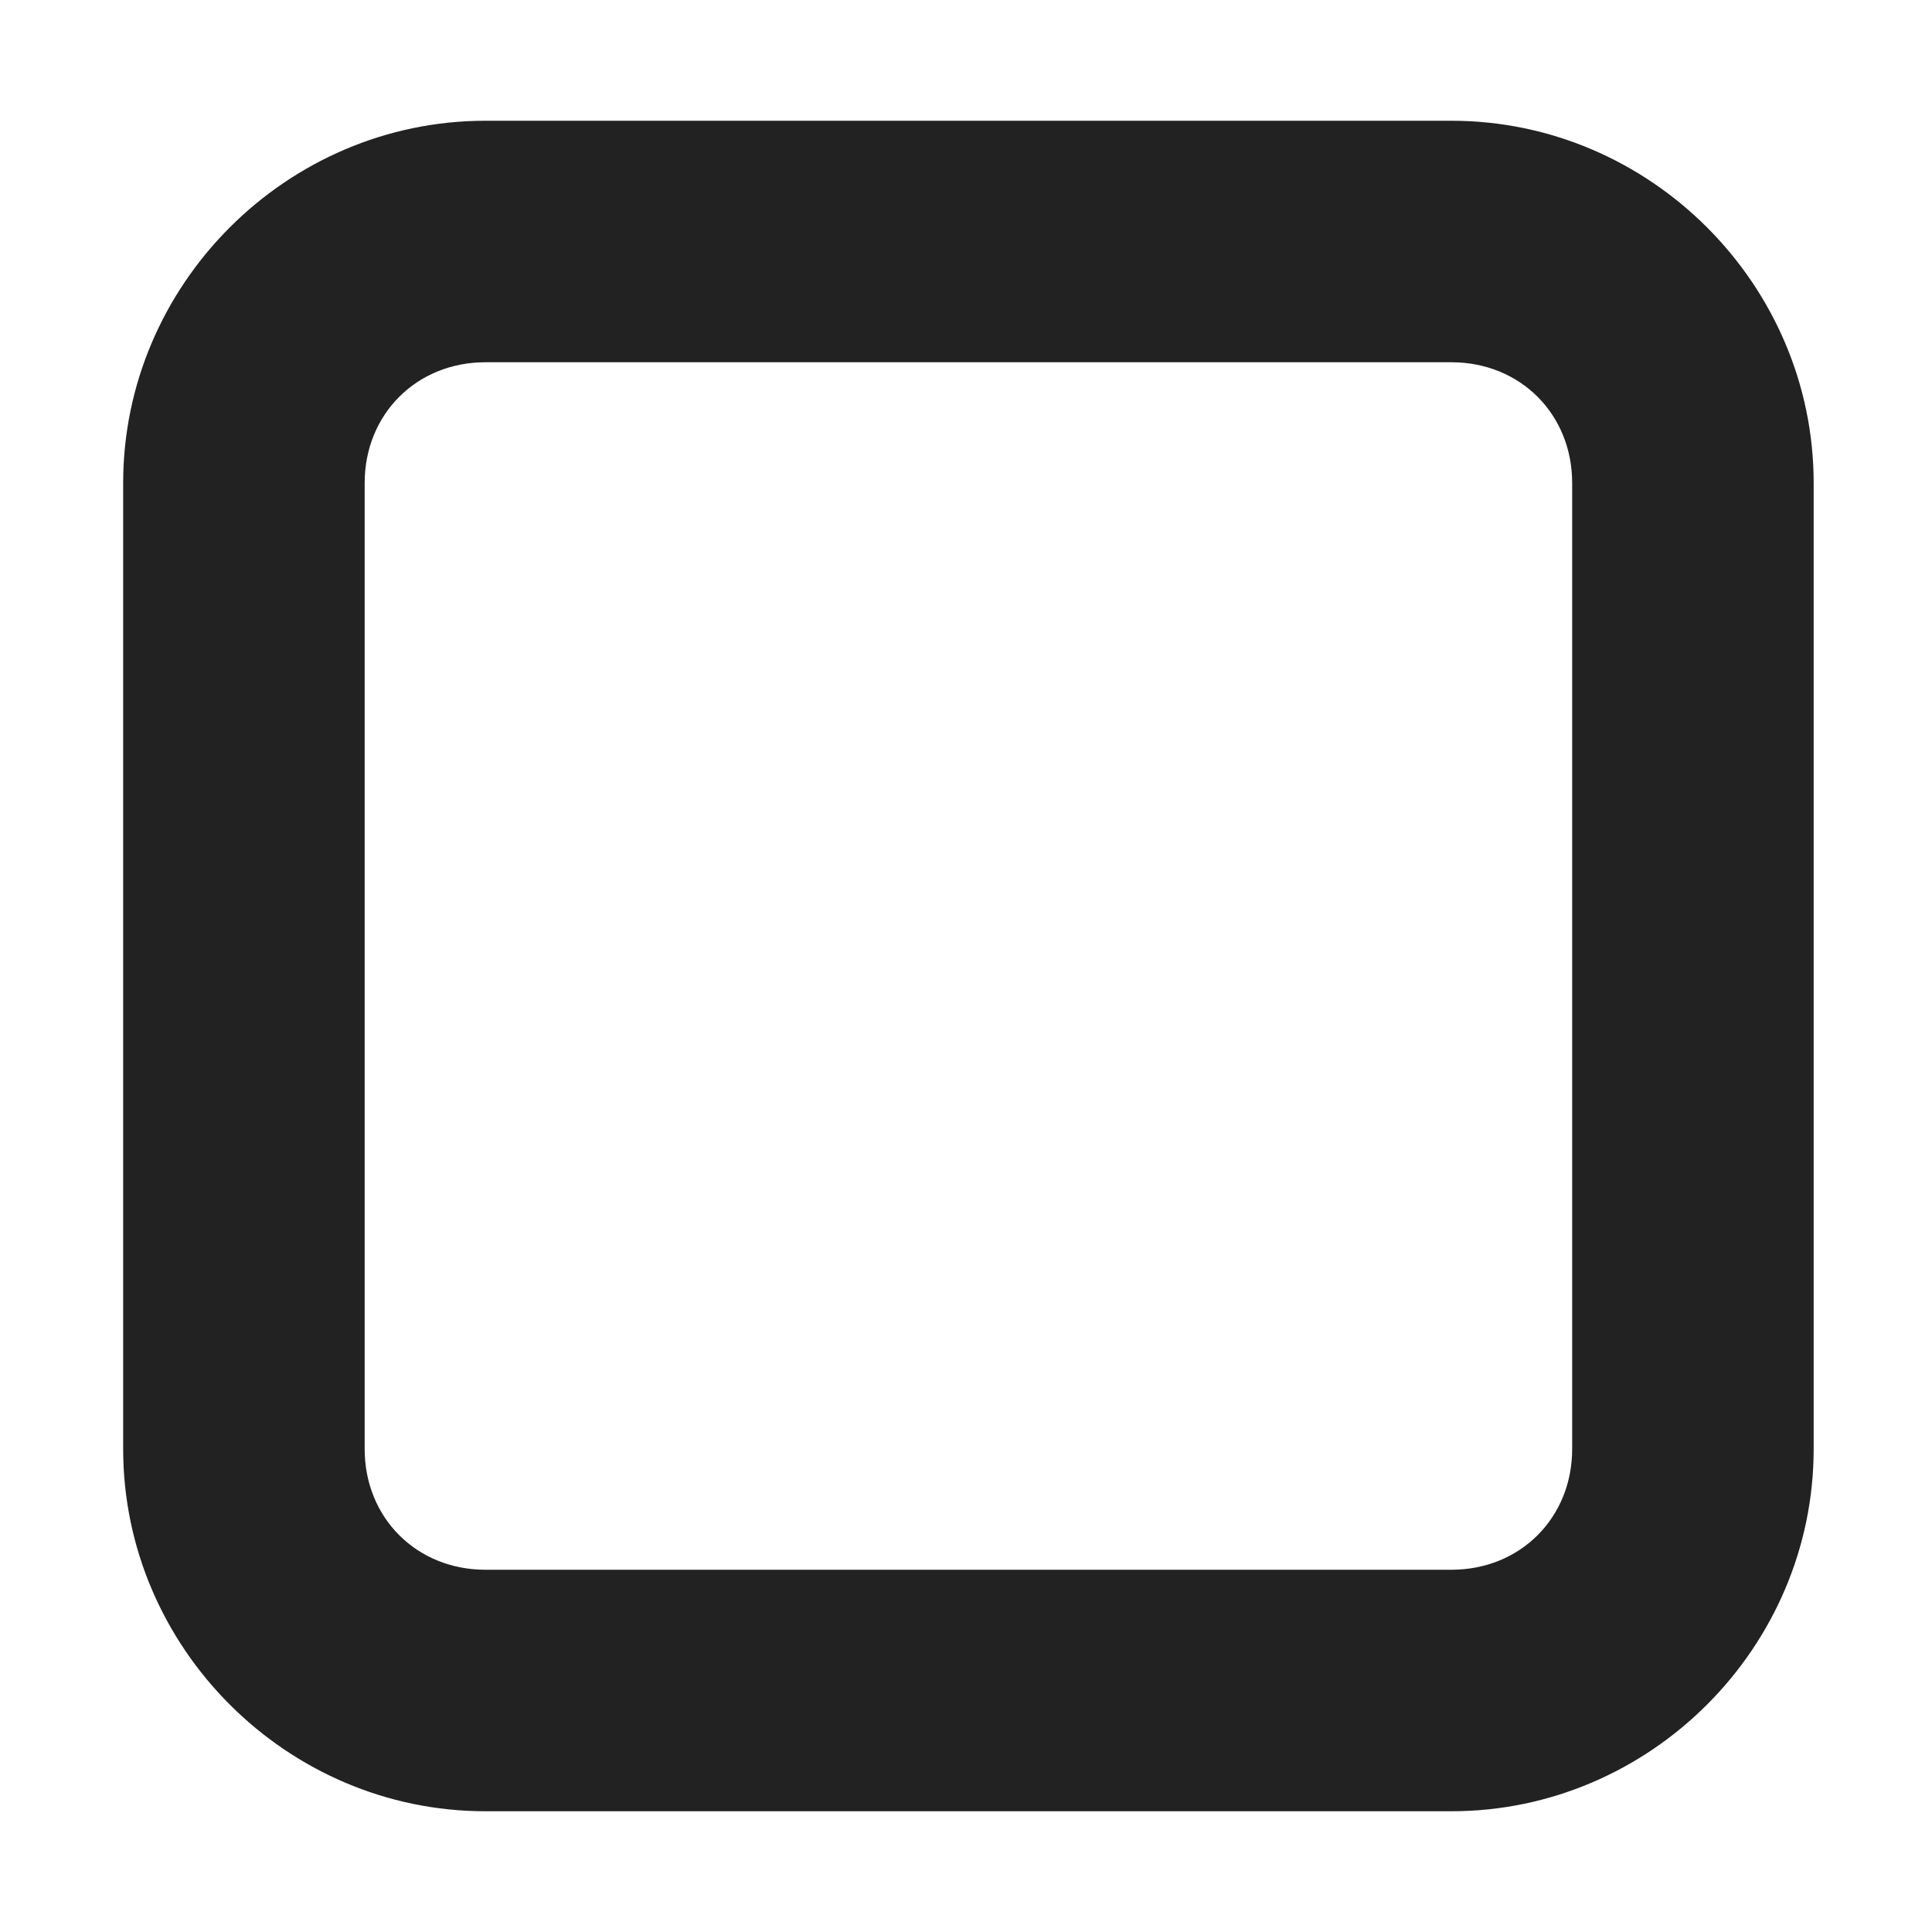
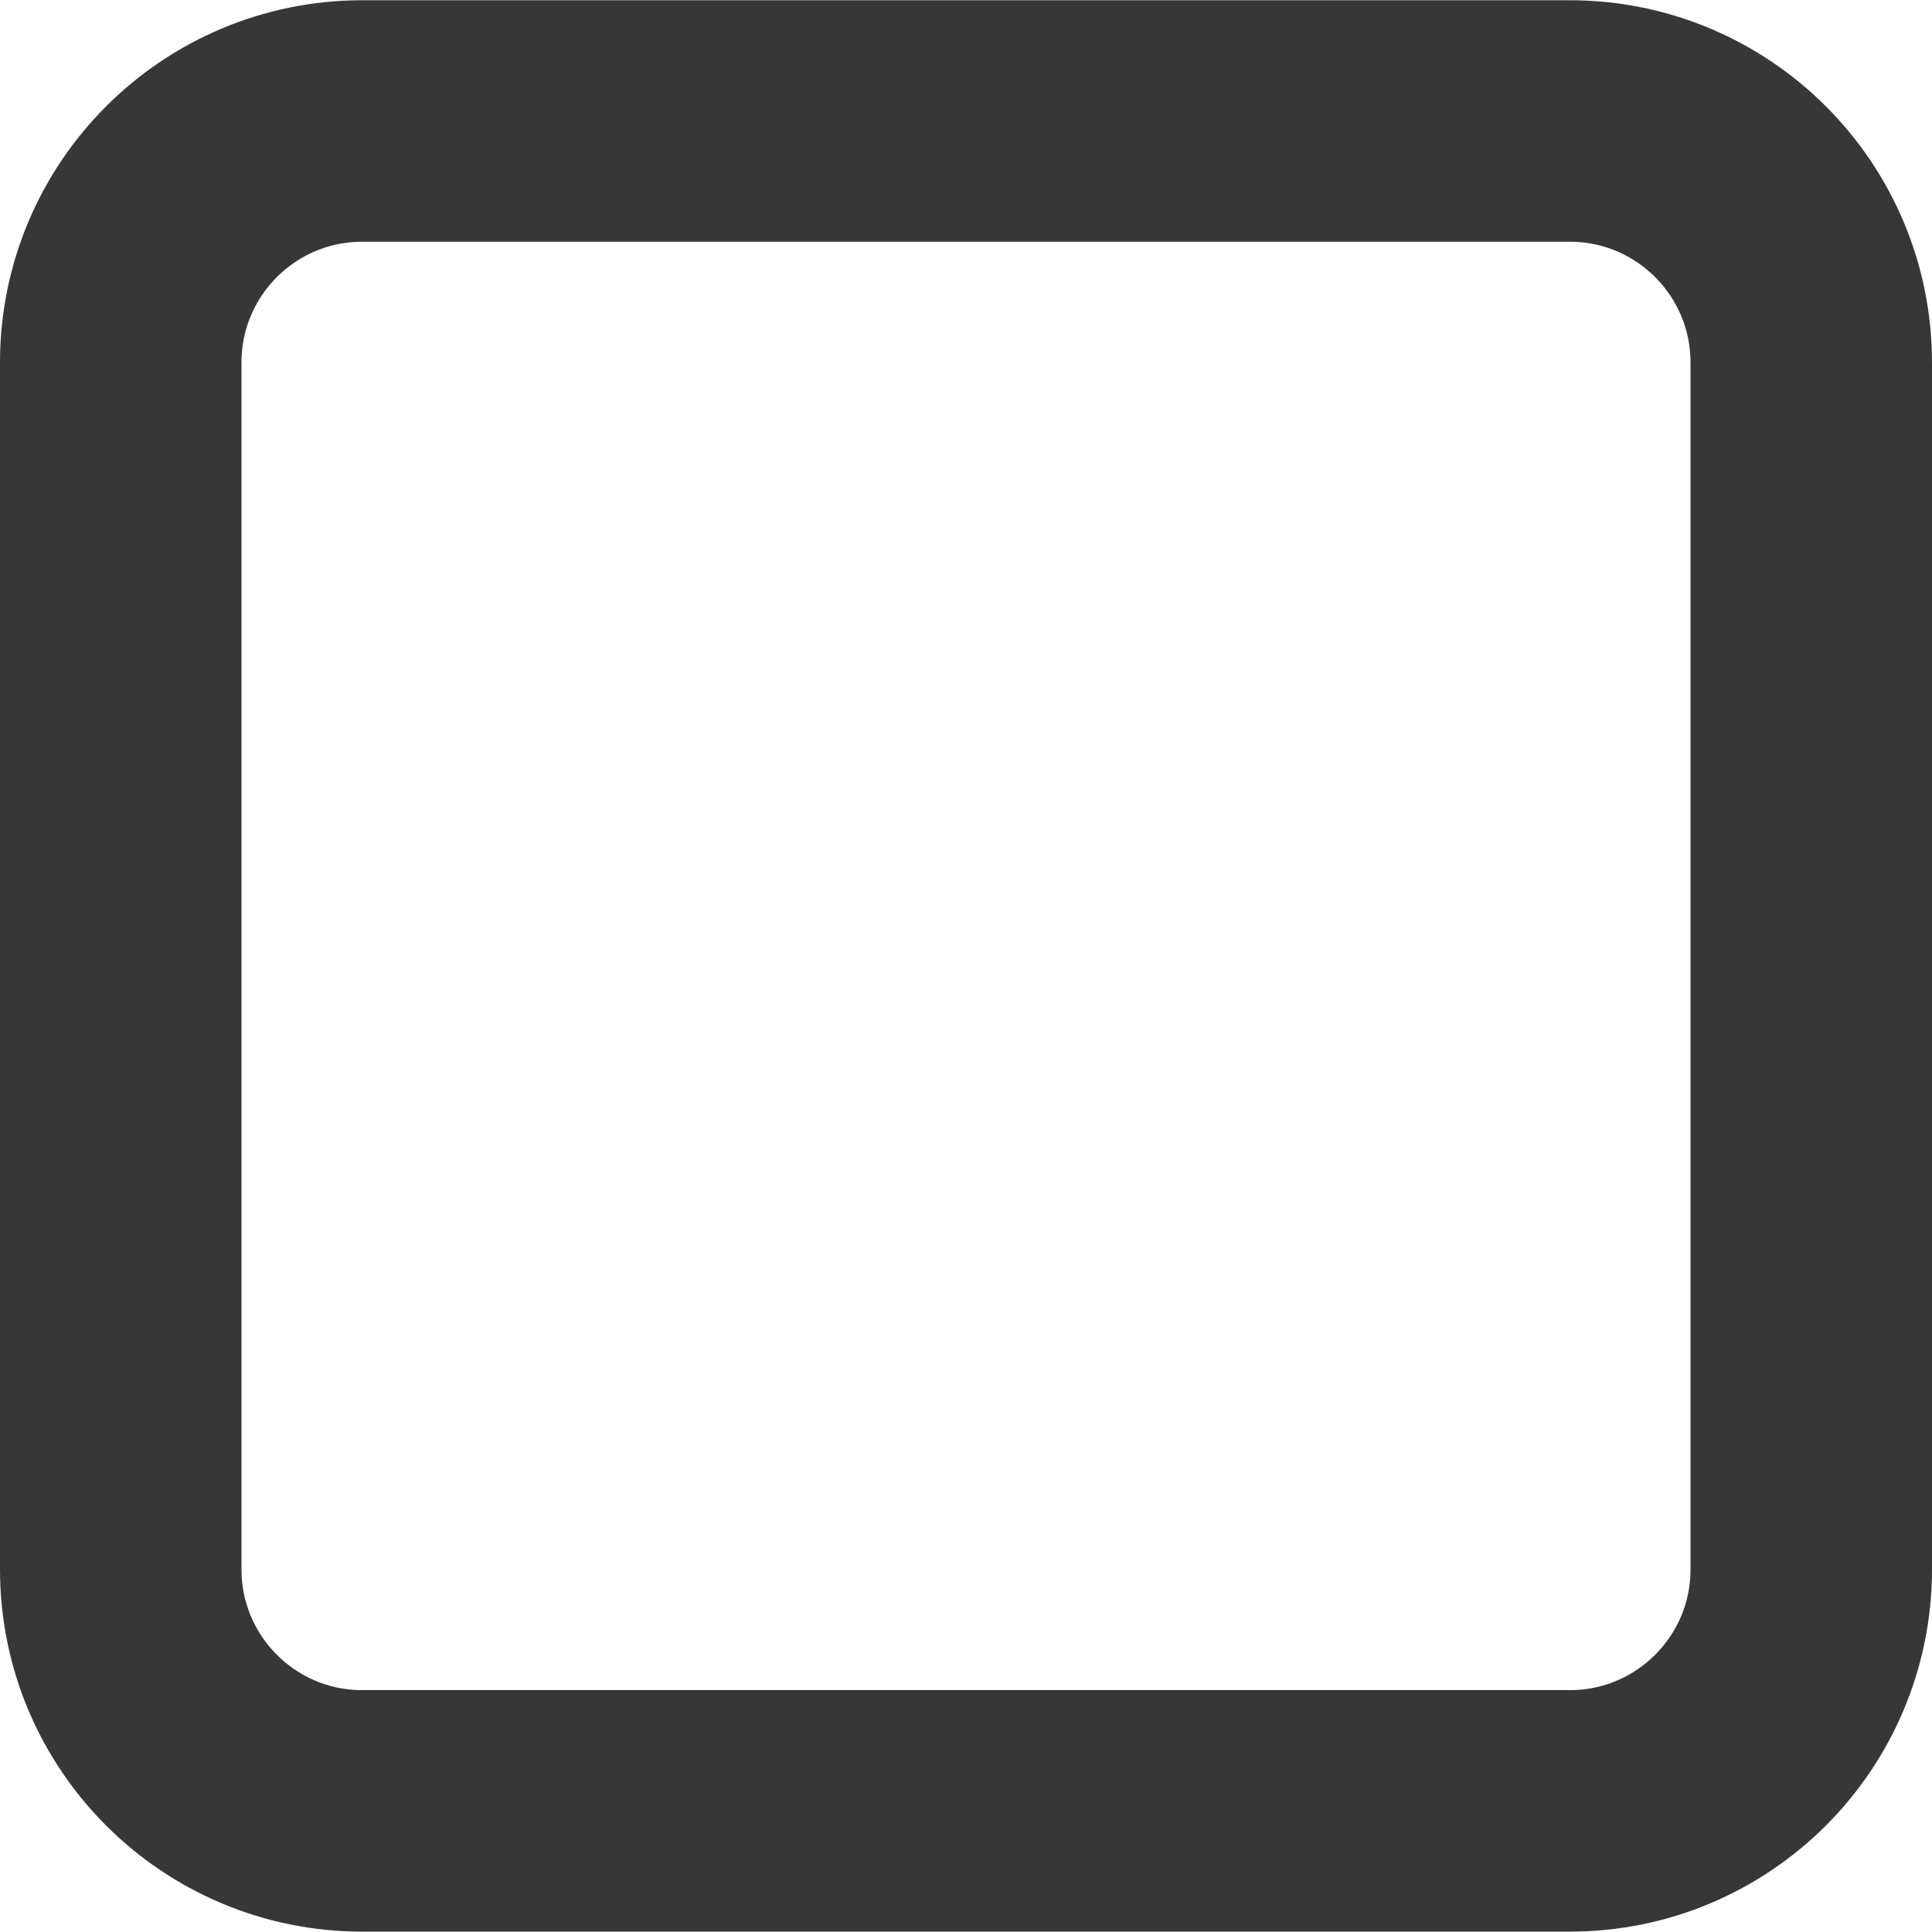
- <svg xmlns="http://www.w3.org/2000/svg" height="16px" viewBox="0 0 16 16" width="16px">
-   <path d="m 4.02 1 c -1.645 0 -3 1.355 -3 3 v 8 c 0 1.645 1.355 3 3 3 h 8 c 1.645 0 3 -1.355 3 -3 v -8 c 0 -1.645 -1.355 -3 -3 -3 z m 0 2 h 8 c 0.57 0 1 0.43 1 1 v 8 c 0 0.57 -0.43 1 -1 1 h -8 c -0.57 0 -1 -0.43 -1 -1 v -8 c 0 -0.57 0.43 -1 1 -1 z m 0 0" fill="#222222" />
+ <svg xmlns="http://www.w3.org/2000/svg" width="16px" height="16px" version="1.1" viewBox="0 0 16 16">
+   <rect x="1" y="1.002" width="14" height="13.995" rx="2" ry="2" fill="none" stroke="#373737" stroke-linejoin="round" stroke-miterlimit="12.8" stroke-width="2" />
</svg>
